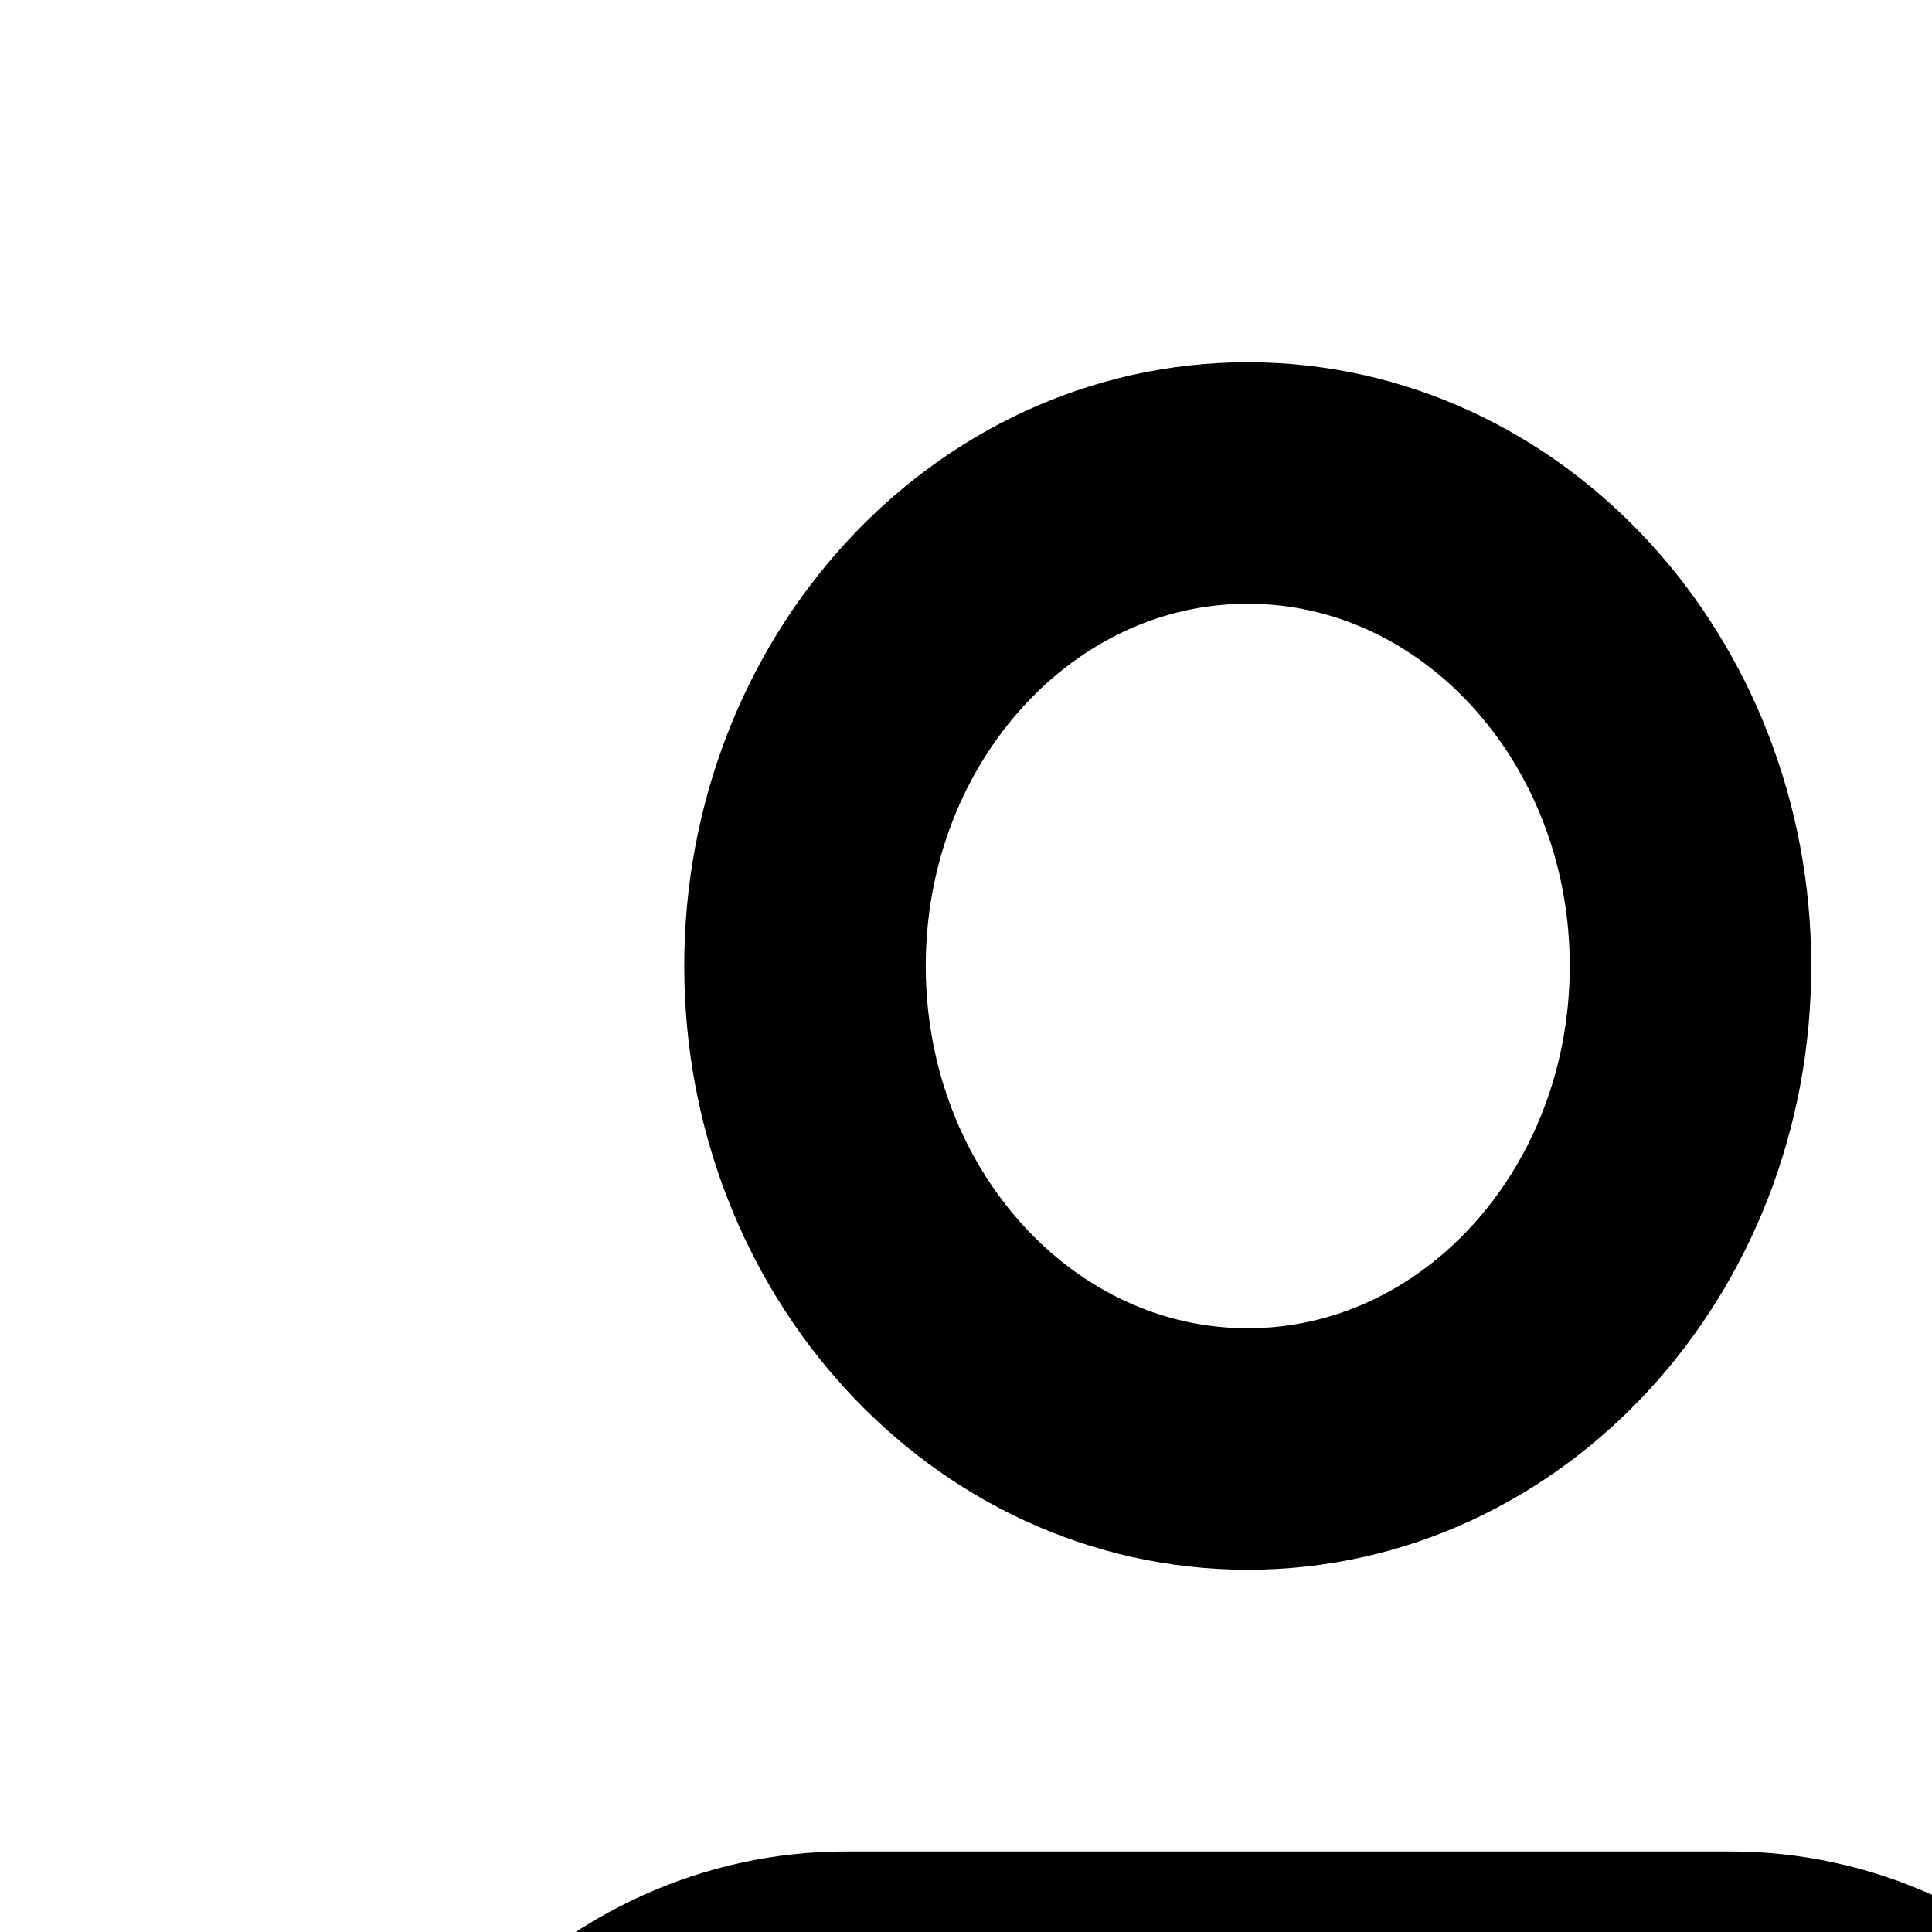
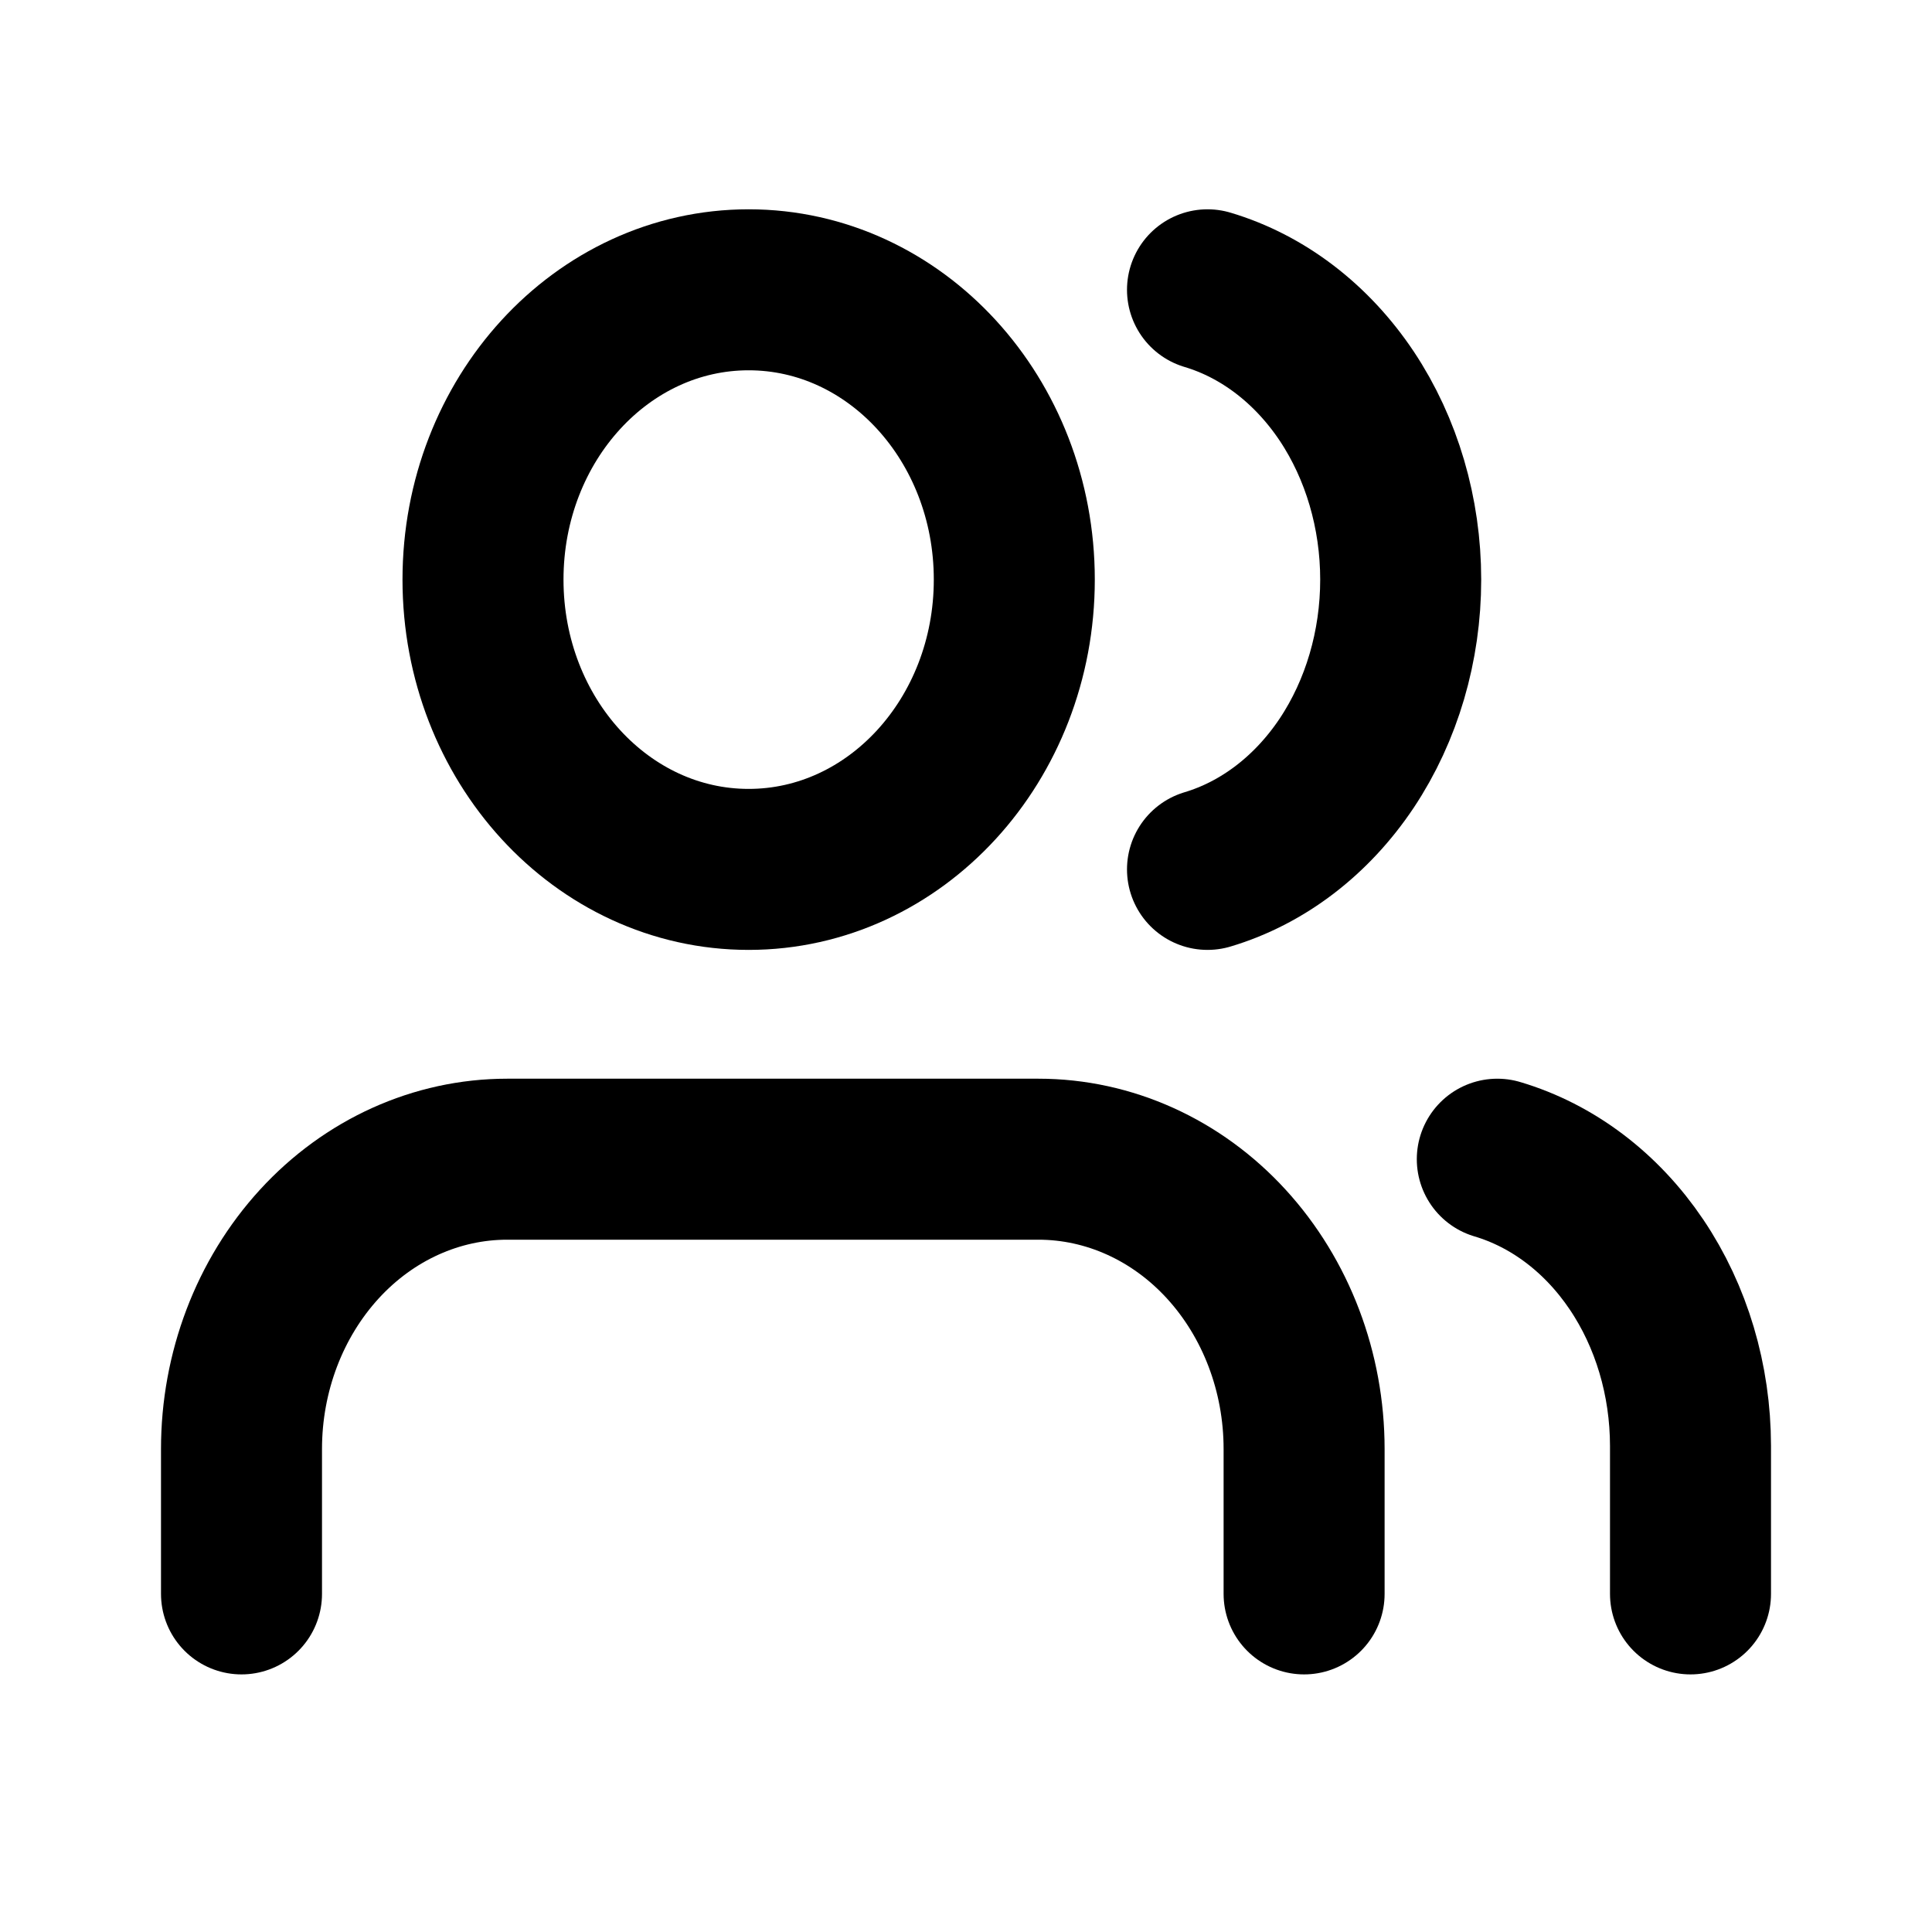
<svg xmlns="http://www.w3.org/2000/svg" width="24" height="24" viewBox="0 0 24 24" fill="none">
-   <path d="M27 33V30C27 28.409 26.421 26.883 25.389 25.757C24.358 24.632 22.959 24 21.5 24H10.5C9.041 24 7.642 24.632 6.611 25.757C5.579 26.883 5 28.409 5 30V33" stroke="black" stroke-width="2" stroke-linecap="round" stroke-linejoin="round" />
-   <path d="M15.5 18C18.538 18 21 15.314 21 12C21 8.686 18.538 6 15.5 6C12.462 6 10 8.686 10 12C10 15.314 12.462 18 15.5 18Z" stroke="black" stroke-width="3" stroke-linecap="round" stroke-linejoin="round" />
-   <path d="M35 33V29.934C34.999 28.575 34.606 27.255 33.882 26.181C33.158 25.107 32.144 24.34 31 24" stroke="black" stroke-width="2" stroke-linecap="round" stroke-linejoin="round" />
-   <path d="M25 6C26.144 6.341 27.158 7.116 27.883 8.202C28.607 9.289 29 10.625 29 12C29 13.375 28.607 14.711 27.883 15.798C27.158 16.884 26.144 17.659 25 18" stroke="black" stroke-width="2" stroke-linecap="round" stroke-linejoin="round" />
+   <path d="M16.2 19.8V18C16.2 17.045 15.852 16.13 15.233 15.454C14.615 14.779 13.775 14.4 12.9 14.4H6.3C5.425 14.4 4.585 14.779 3.967 15.454C3.348 16.13 3 17.045 3 18V19.8" stroke="black" stroke-width="2" stroke-linecap="round" stroke-linejoin="round" />
+   <path d="M9.3 10.8C11.123 10.8 12.6 9.188 12.6 7.2C12.6 5.212 11.123 3.6 9.3 3.6C7.477 3.6 6 5.212 6 7.2C6 9.188 7.477 10.8 9.3 10.8Z" stroke="black" stroke-width="2" stroke-linecap="round" stroke-linejoin="round" />
+   <path d="M21 19.8V17.96C20.999 17.145 20.764 16.353 20.329 15.708C19.895 15.064 19.287 14.604 18.6 14.4" stroke="black" stroke-width="2" stroke-linecap="round" stroke-linejoin="round" />
+   <path d="M15 3.6C15.687 3.805 16.295 4.27 16.73 4.921C17.164 5.573 17.4 6.375 17.4 7.2C17.4 8.025 17.164 8.827 16.73 9.479C16.295 10.13 15.687 10.595 15 10.8" stroke="black" stroke-width="2" stroke-linecap="round" stroke-linejoin="round" />
</svg>
